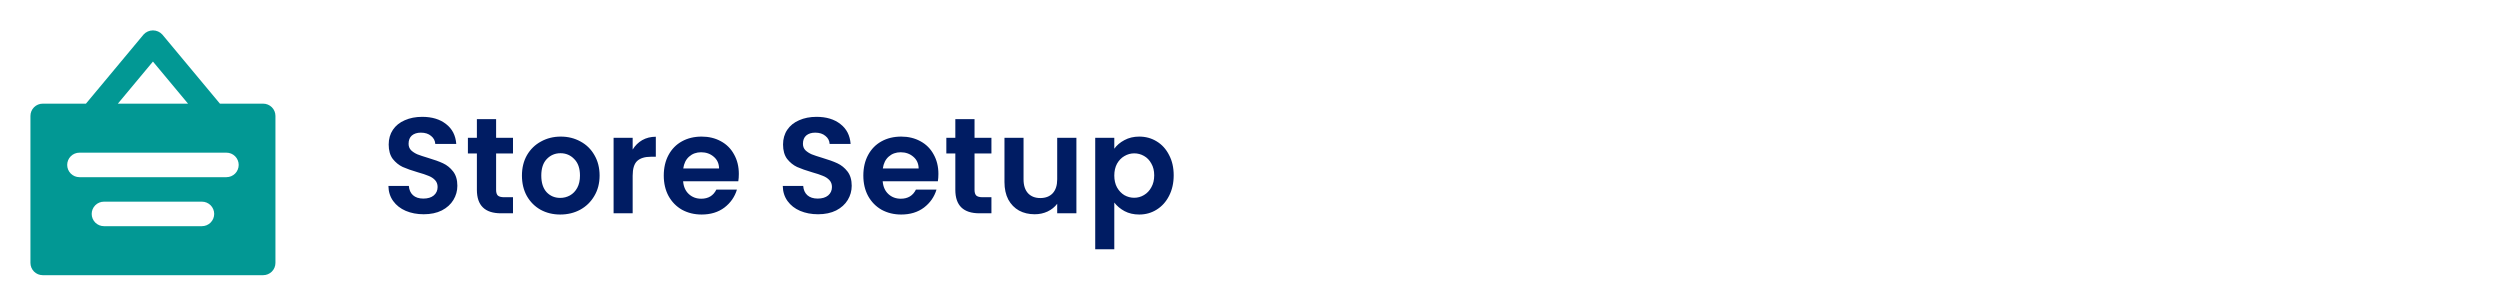
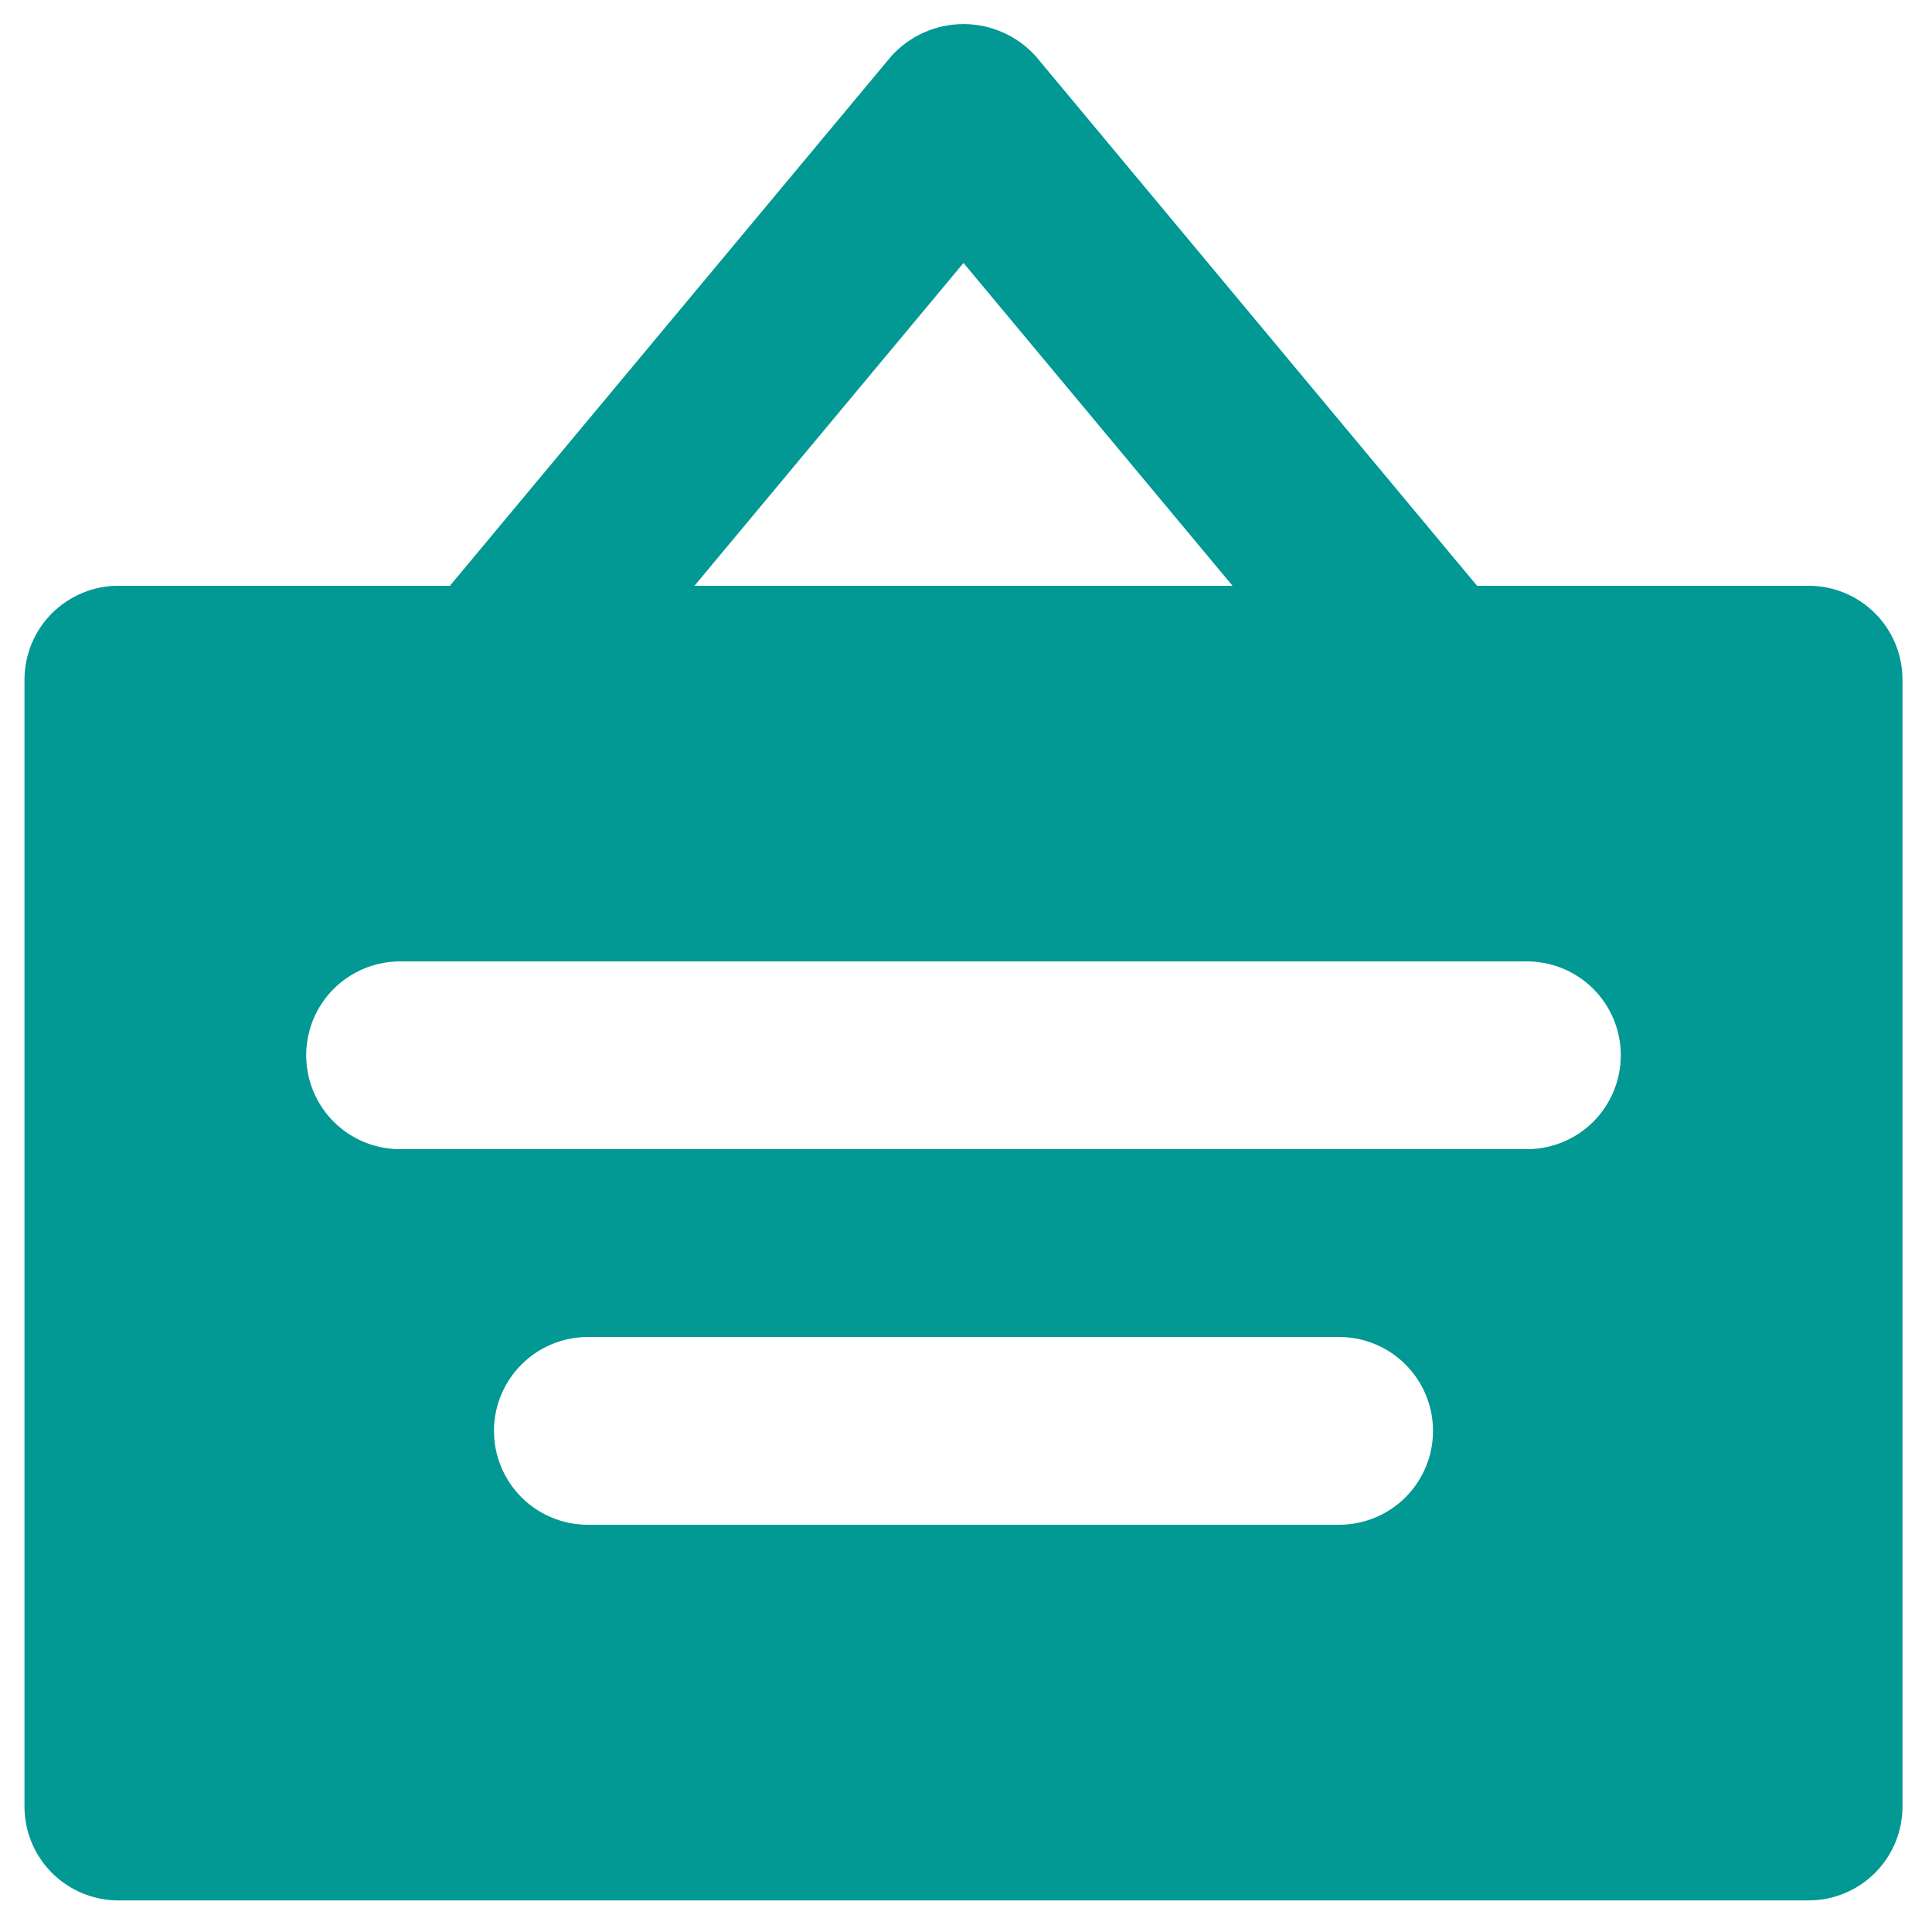
- <svg xmlns="http://www.w3.org/2000/svg" width="367" height="44" viewBox="0 0 367 44" fill="none">
-   <path d="M62.2 31.453C61.227 31.453 60.347 31.286 59.56 30.953C58.787 30.619 58.173 30.139 57.72 29.512C57.267 28.886 57.033 28.146 57.02 27.293H60.02C60.06 27.866 60.26 28.319 60.62 28.652C60.993 28.986 61.5 29.152 62.14 29.152C62.793 29.152 63.307 28.999 63.68 28.692C64.053 28.372 64.24 27.959 64.24 27.453C64.24 27.039 64.113 26.699 63.86 26.433C63.607 26.166 63.287 25.959 62.9 25.812C62.527 25.652 62.007 25.479 61.34 25.293C60.433 25.026 59.693 24.766 59.12 24.512C58.56 24.246 58.073 23.852 57.66 23.332C57.26 22.799 57.06 22.093 57.06 21.212C57.06 20.386 57.267 19.666 57.68 19.052C58.093 18.439 58.673 17.973 59.42 17.652C60.167 17.319 61.02 17.152 61.98 17.152C63.42 17.152 64.587 17.506 65.48 18.212C66.387 18.906 66.887 19.879 66.98 21.133H63.9C63.873 20.652 63.667 20.259 63.28 19.953C62.907 19.633 62.407 19.473 61.78 19.473C61.233 19.473 60.793 19.613 60.46 19.892C60.14 20.172 59.98 20.579 59.98 21.113C59.98 21.486 60.1 21.799 60.34 22.052C60.593 22.293 60.9 22.492 61.26 22.652C61.633 22.799 62.153 22.973 62.82 23.172C63.727 23.439 64.467 23.706 65.04 23.973C65.613 24.239 66.107 24.639 66.52 25.172C66.933 25.706 67.14 26.406 67.14 27.273C67.14 28.019 66.947 28.712 66.56 29.352C66.173 29.992 65.607 30.506 64.86 30.892C64.113 31.266 63.227 31.453 62.2 31.453ZM72.828 22.532V27.892C72.828 28.266 72.914 28.539 73.088 28.712C73.274 28.872 73.581 28.953 74.007 28.953H75.308V31.312H73.547C71.188 31.312 70.007 30.166 70.007 27.872V22.532H68.688V20.233H70.007V17.492H72.828V20.233H75.308V22.532H72.828ZM82.241 31.492C81.175 31.492 80.215 31.259 79.361 30.793C78.508 30.312 77.835 29.639 77.341 28.773C76.861 27.906 76.621 26.906 76.621 25.773C76.621 24.639 76.868 23.639 77.361 22.773C77.868 21.906 78.555 21.239 79.421 20.773C80.288 20.293 81.255 20.052 82.321 20.052C83.388 20.052 84.355 20.293 85.221 20.773C86.088 21.239 86.768 21.906 87.261 22.773C87.768 23.639 88.021 24.639 88.021 25.773C88.021 26.906 87.761 27.906 87.241 28.773C86.735 29.639 86.041 30.312 85.161 30.793C84.295 31.259 83.321 31.492 82.241 31.492ZM82.241 29.052C82.748 29.052 83.221 28.933 83.661 28.692C84.115 28.439 84.475 28.066 84.741 27.573C85.008 27.079 85.141 26.479 85.141 25.773C85.141 24.719 84.861 23.913 84.301 23.352C83.755 22.779 83.081 22.492 82.281 22.492C81.481 22.492 80.808 22.779 80.261 23.352C79.728 23.913 79.461 24.719 79.461 25.773C79.461 26.826 79.721 27.639 80.241 28.212C80.775 28.773 81.441 29.052 82.241 29.052ZM92.875 21.953C93.235 21.366 93.702 20.906 94.275 20.573C94.862 20.239 95.529 20.073 96.275 20.073V23.012H95.535C94.655 23.012 93.989 23.219 93.535 23.633C93.095 24.046 92.875 24.766 92.875 25.793V31.312H90.075V20.233H92.875V21.953ZM108.461 25.532C108.461 25.933 108.435 26.293 108.381 26.613H100.281C100.348 27.413 100.628 28.039 101.121 28.492C101.615 28.946 102.221 29.172 102.941 29.172C103.981 29.172 104.721 28.726 105.161 27.832H108.181C107.861 28.899 107.248 29.779 106.341 30.473C105.435 31.152 104.321 31.492 103.001 31.492C101.935 31.492 100.975 31.259 100.121 30.793C99.281 30.312 98.621 29.639 98.141 28.773C97.675 27.906 97.441 26.906 97.441 25.773C97.441 24.626 97.675 23.619 98.141 22.753C98.608 21.886 99.261 21.219 100.101 20.753C100.941 20.286 101.908 20.052 103.001 20.052C104.055 20.052 104.995 20.279 105.821 20.733C106.661 21.186 107.308 21.832 107.761 22.672C108.228 23.499 108.461 24.453 108.461 25.532ZM105.561 24.733C105.548 24.012 105.288 23.439 104.781 23.012C104.275 22.573 103.655 22.352 102.921 22.352C102.228 22.352 101.641 22.566 101.161 22.992C100.695 23.406 100.408 23.986 100.301 24.733H105.561ZM120.091 31.453C119.117 31.453 118.237 31.286 117.451 30.953C116.677 30.619 116.064 30.139 115.611 29.512C115.157 28.886 114.924 28.146 114.911 27.293H117.911C117.951 27.866 118.151 28.319 118.511 28.652C118.884 28.986 119.391 29.152 120.031 29.152C120.684 29.152 121.197 28.999 121.571 28.692C121.944 28.372 122.131 27.959 122.131 27.453C122.131 27.039 122.004 26.699 121.751 26.433C121.497 26.166 121.177 25.959 120.791 25.812C120.417 25.652 119.897 25.479 119.231 25.293C118.324 25.026 117.584 24.766 117.011 24.512C116.451 24.246 115.964 23.852 115.551 23.332C115.151 22.799 114.951 22.093 114.951 21.212C114.951 20.386 115.157 19.666 115.571 19.052C115.984 18.439 116.564 17.973 117.311 17.652C118.057 17.319 118.911 17.152 119.871 17.152C121.311 17.152 122.477 17.506 123.371 18.212C124.277 18.906 124.777 19.879 124.871 21.133H121.791C121.764 20.652 121.557 20.259 121.171 19.953C120.797 19.633 120.297 19.473 119.671 19.473C119.124 19.473 118.684 19.613 118.351 19.892C118.031 20.172 117.871 20.579 117.871 21.113C117.871 21.486 117.991 21.799 118.231 22.052C118.484 22.293 118.791 22.492 119.151 22.652C119.524 22.799 120.044 22.973 120.711 23.172C121.617 23.439 122.357 23.706 122.931 23.973C123.504 24.239 123.997 24.639 124.411 25.172C124.824 25.706 125.031 26.406 125.031 27.273C125.031 28.019 124.837 28.712 124.451 29.352C124.064 29.992 123.497 30.506 122.751 30.892C122.004 31.266 121.117 31.453 120.091 31.453ZM137.758 25.532C137.758 25.933 137.731 26.293 137.678 26.613H129.578C129.645 27.413 129.925 28.039 130.418 28.492C130.911 28.946 131.518 29.172 132.238 29.172C133.278 29.172 134.018 28.726 134.458 27.832H137.478C137.158 28.899 136.545 29.779 135.638 30.473C134.731 31.152 133.618 31.492 132.298 31.492C131.231 31.492 130.271 31.259 129.418 30.793C128.578 30.312 127.918 29.639 127.438 28.773C126.971 27.906 126.738 26.906 126.738 25.773C126.738 24.626 126.971 23.619 127.438 22.753C127.905 21.886 128.558 21.219 129.398 20.753C130.238 20.286 131.205 20.052 132.298 20.052C133.351 20.052 134.291 20.279 135.118 20.733C135.958 21.186 136.605 21.832 137.058 22.672C137.525 23.499 137.758 24.453 137.758 25.532ZM134.858 24.733C134.845 24.012 134.585 23.439 134.078 23.012C133.571 22.573 132.951 22.352 132.218 22.352C131.525 22.352 130.938 22.566 130.458 22.992C129.991 23.406 129.705 23.986 129.598 24.733H134.858ZM143.062 22.532V27.892C143.062 28.266 143.149 28.539 143.322 28.712C143.509 28.872 143.815 28.953 144.242 28.953H145.542V31.312H143.782C141.422 31.312 140.242 30.166 140.242 27.872V22.532H138.922V20.233H140.242V17.492H143.062V20.233H145.542V22.532H143.062ZM158.016 20.233V31.312H155.196V29.913C154.836 30.392 154.362 30.773 153.776 31.052C153.202 31.319 152.576 31.453 151.896 31.453C151.029 31.453 150.262 31.273 149.596 30.913C148.929 30.539 148.402 29.999 148.016 29.293C147.642 28.573 147.456 27.719 147.456 26.733V20.233H150.256V26.332C150.256 27.212 150.476 27.892 150.916 28.372C151.356 28.839 151.956 29.073 152.716 29.073C153.489 29.073 154.096 28.839 154.536 28.372C154.976 27.892 155.196 27.212 155.196 26.332V20.233H158.016ZM163.578 21.832C163.938 21.326 164.432 20.906 165.058 20.573C165.698 20.226 166.425 20.052 167.238 20.052C168.185 20.052 169.038 20.286 169.798 20.753C170.572 21.219 171.178 21.886 171.618 22.753C172.072 23.606 172.298 24.599 172.298 25.733C172.298 26.866 172.072 27.872 171.618 28.753C171.178 29.619 170.572 30.293 169.798 30.773C169.038 31.253 168.185 31.492 167.238 31.492C166.425 31.492 165.705 31.326 165.078 30.992C164.465 30.659 163.965 30.239 163.578 29.733V36.593H160.778V20.233H163.578V21.832ZM169.438 25.733C169.438 25.066 169.298 24.492 169.018 24.012C168.752 23.519 168.392 23.146 167.938 22.892C167.498 22.639 167.018 22.512 166.498 22.512C165.992 22.512 165.512 22.646 165.058 22.913C164.618 23.166 164.258 23.539 163.978 24.032C163.712 24.526 163.578 25.106 163.578 25.773C163.578 26.439 163.712 27.019 163.978 27.512C164.258 28.006 164.618 28.386 165.058 28.652C165.512 28.906 165.992 29.032 166.498 29.032C167.018 29.032 167.498 28.899 167.938 28.633C168.392 28.366 168.752 27.986 169.018 27.492C169.298 26.999 169.438 26.413 169.438 25.733Z" fill="#001C63" />
-   <path d="M38.637 15.218H32.287L23.835 5.076C23.66 4.882 23.447 4.727 23.209 4.622C22.971 4.516 22.713 4.461 22.452 4.461C22.191 4.461 21.934 4.516 21.695 4.622C21.457 4.727 21.244 4.882 21.069 5.076L12.617 15.218H6.267C5.79 15.218 5.333 15.408 4.995 15.745C4.658 16.082 4.469 16.54 4.469 17.017V38.596C4.469 39.074 4.658 39.531 4.995 39.868C5.333 40.205 5.79 40.395 6.267 40.395H38.637C39.114 40.395 39.571 40.205 39.909 39.868C40.246 39.531 40.435 39.074 40.435 38.596V17.017C40.435 16.54 40.246 16.082 39.909 15.745C39.571 15.408 39.114 15.218 38.637 15.218ZM22.452 9.036L27.604 15.218H17.3L22.452 9.036ZM29.645 33.202H15.259C14.782 33.202 14.324 33.012 13.987 32.675C13.65 32.337 13.46 31.88 13.46 31.403C13.46 30.926 13.65 30.469 13.987 30.132C14.324 29.794 14.782 29.605 15.259 29.605H29.645C30.122 29.605 30.58 29.794 30.917 30.132C31.254 30.469 31.444 30.926 31.444 31.403C31.444 31.88 31.254 32.337 30.917 32.675C30.58 33.012 30.122 33.202 29.645 33.202ZM33.242 26.008H11.662C11.185 26.008 10.728 25.819 10.39 25.482C10.053 25.144 9.864 24.687 9.864 24.21C9.864 23.733 10.053 23.276 10.39 22.938C10.728 22.601 11.185 22.412 11.662 22.412H33.242C33.719 22.412 34.176 22.601 34.514 22.938C34.851 23.276 35.04 23.733 35.04 24.21C35.04 24.687 34.851 25.144 34.514 25.482C34.176 25.819 33.719 26.008 33.242 26.008Z" fill="#029894" />
+ <svg xmlns="http://www.w3.org/2000/svg" width="37" height="37" viewBox="0 0 37 37" fill="none">
+   <path d="M34.637 11.218H28.287L19.835 1.076C19.66 0.882 19.447 0.727 19.209 0.622C18.971 0.516 18.713 0.461 18.452 0.461C18.191 0.461 17.934 0.516 17.695 0.622C17.457 0.727 17.244 0.882 17.069 1.076L8.617 11.218H2.267C1.79 11.218 1.333 11.408 0.995 11.745C0.658 12.082 0.469 12.54 0.469 13.017V34.596C0.469 35.074 0.658 35.531 0.995 35.868C1.333 36.205 1.79 36.395 2.267 36.395H34.637C35.114 36.395 35.571 36.205 35.909 35.868C36.246 35.531 36.435 35.074 36.435 34.596V13.017C36.435 12.54 36.246 12.082 35.909 11.745C35.571 11.408 35.114 11.218 34.637 11.218ZM18.452 5.036L23.604 11.218H13.3L18.452 5.036ZM25.645 29.201H11.259C10.782 29.201 10.324 29.012 9.987 28.675C9.65 28.337 9.46 27.88 9.46 27.403C9.46 26.926 9.65 26.469 9.987 26.132C10.324 25.794 10.782 25.605 11.259 25.605H25.645C26.122 25.605 26.58 25.794 26.917 26.132C27.254 26.469 27.444 26.926 27.444 27.403C27.444 27.88 27.254 28.337 26.917 28.675C26.58 29.012 26.122 29.201 25.645 29.201ZM29.242 22.008H7.662C7.185 22.008 6.728 21.819 6.39 21.482C6.053 21.144 5.864 20.687 5.864 20.21C5.864 19.733 6.053 19.276 6.39 18.938C6.728 18.601 7.185 18.412 7.662 18.412H29.242C29.719 18.412 30.176 18.601 30.514 18.938C30.851 19.276 31.04 19.733 31.04 20.21C31.04 20.687 30.851 21.144 30.514 21.482C30.176 21.819 29.719 22.008 29.242 22.008Z" fill="#029894" />
</svg>
